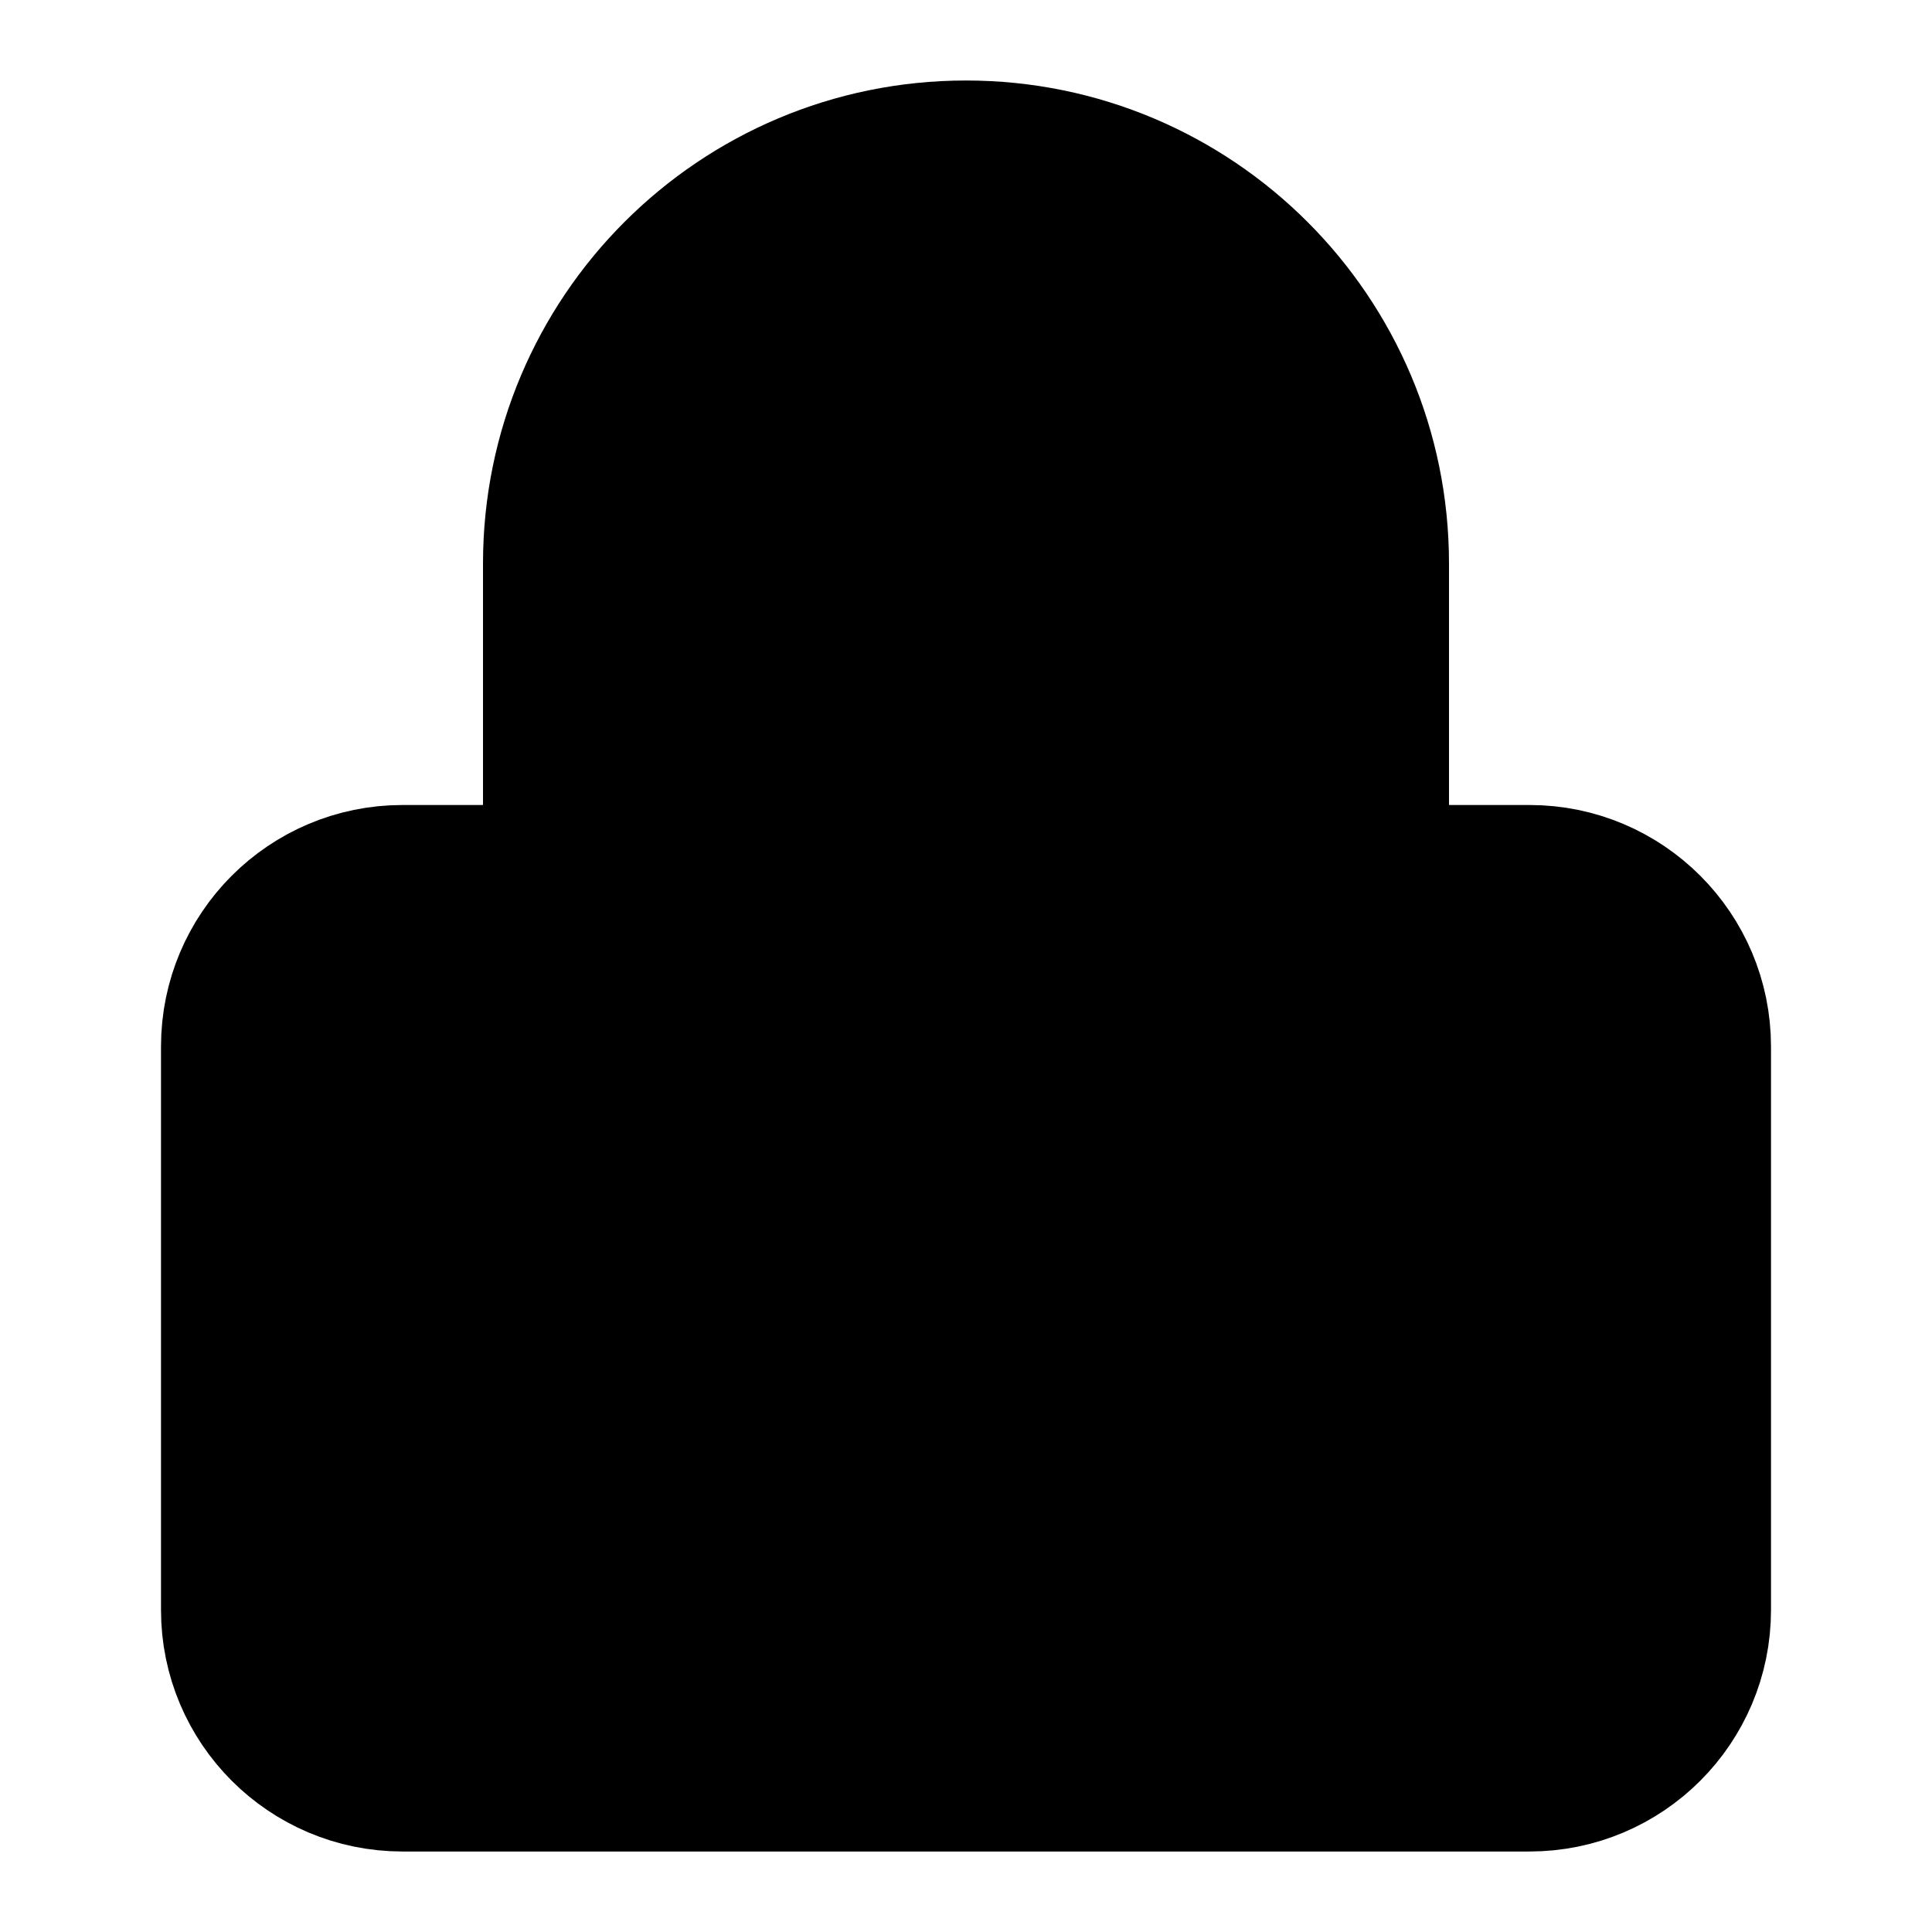
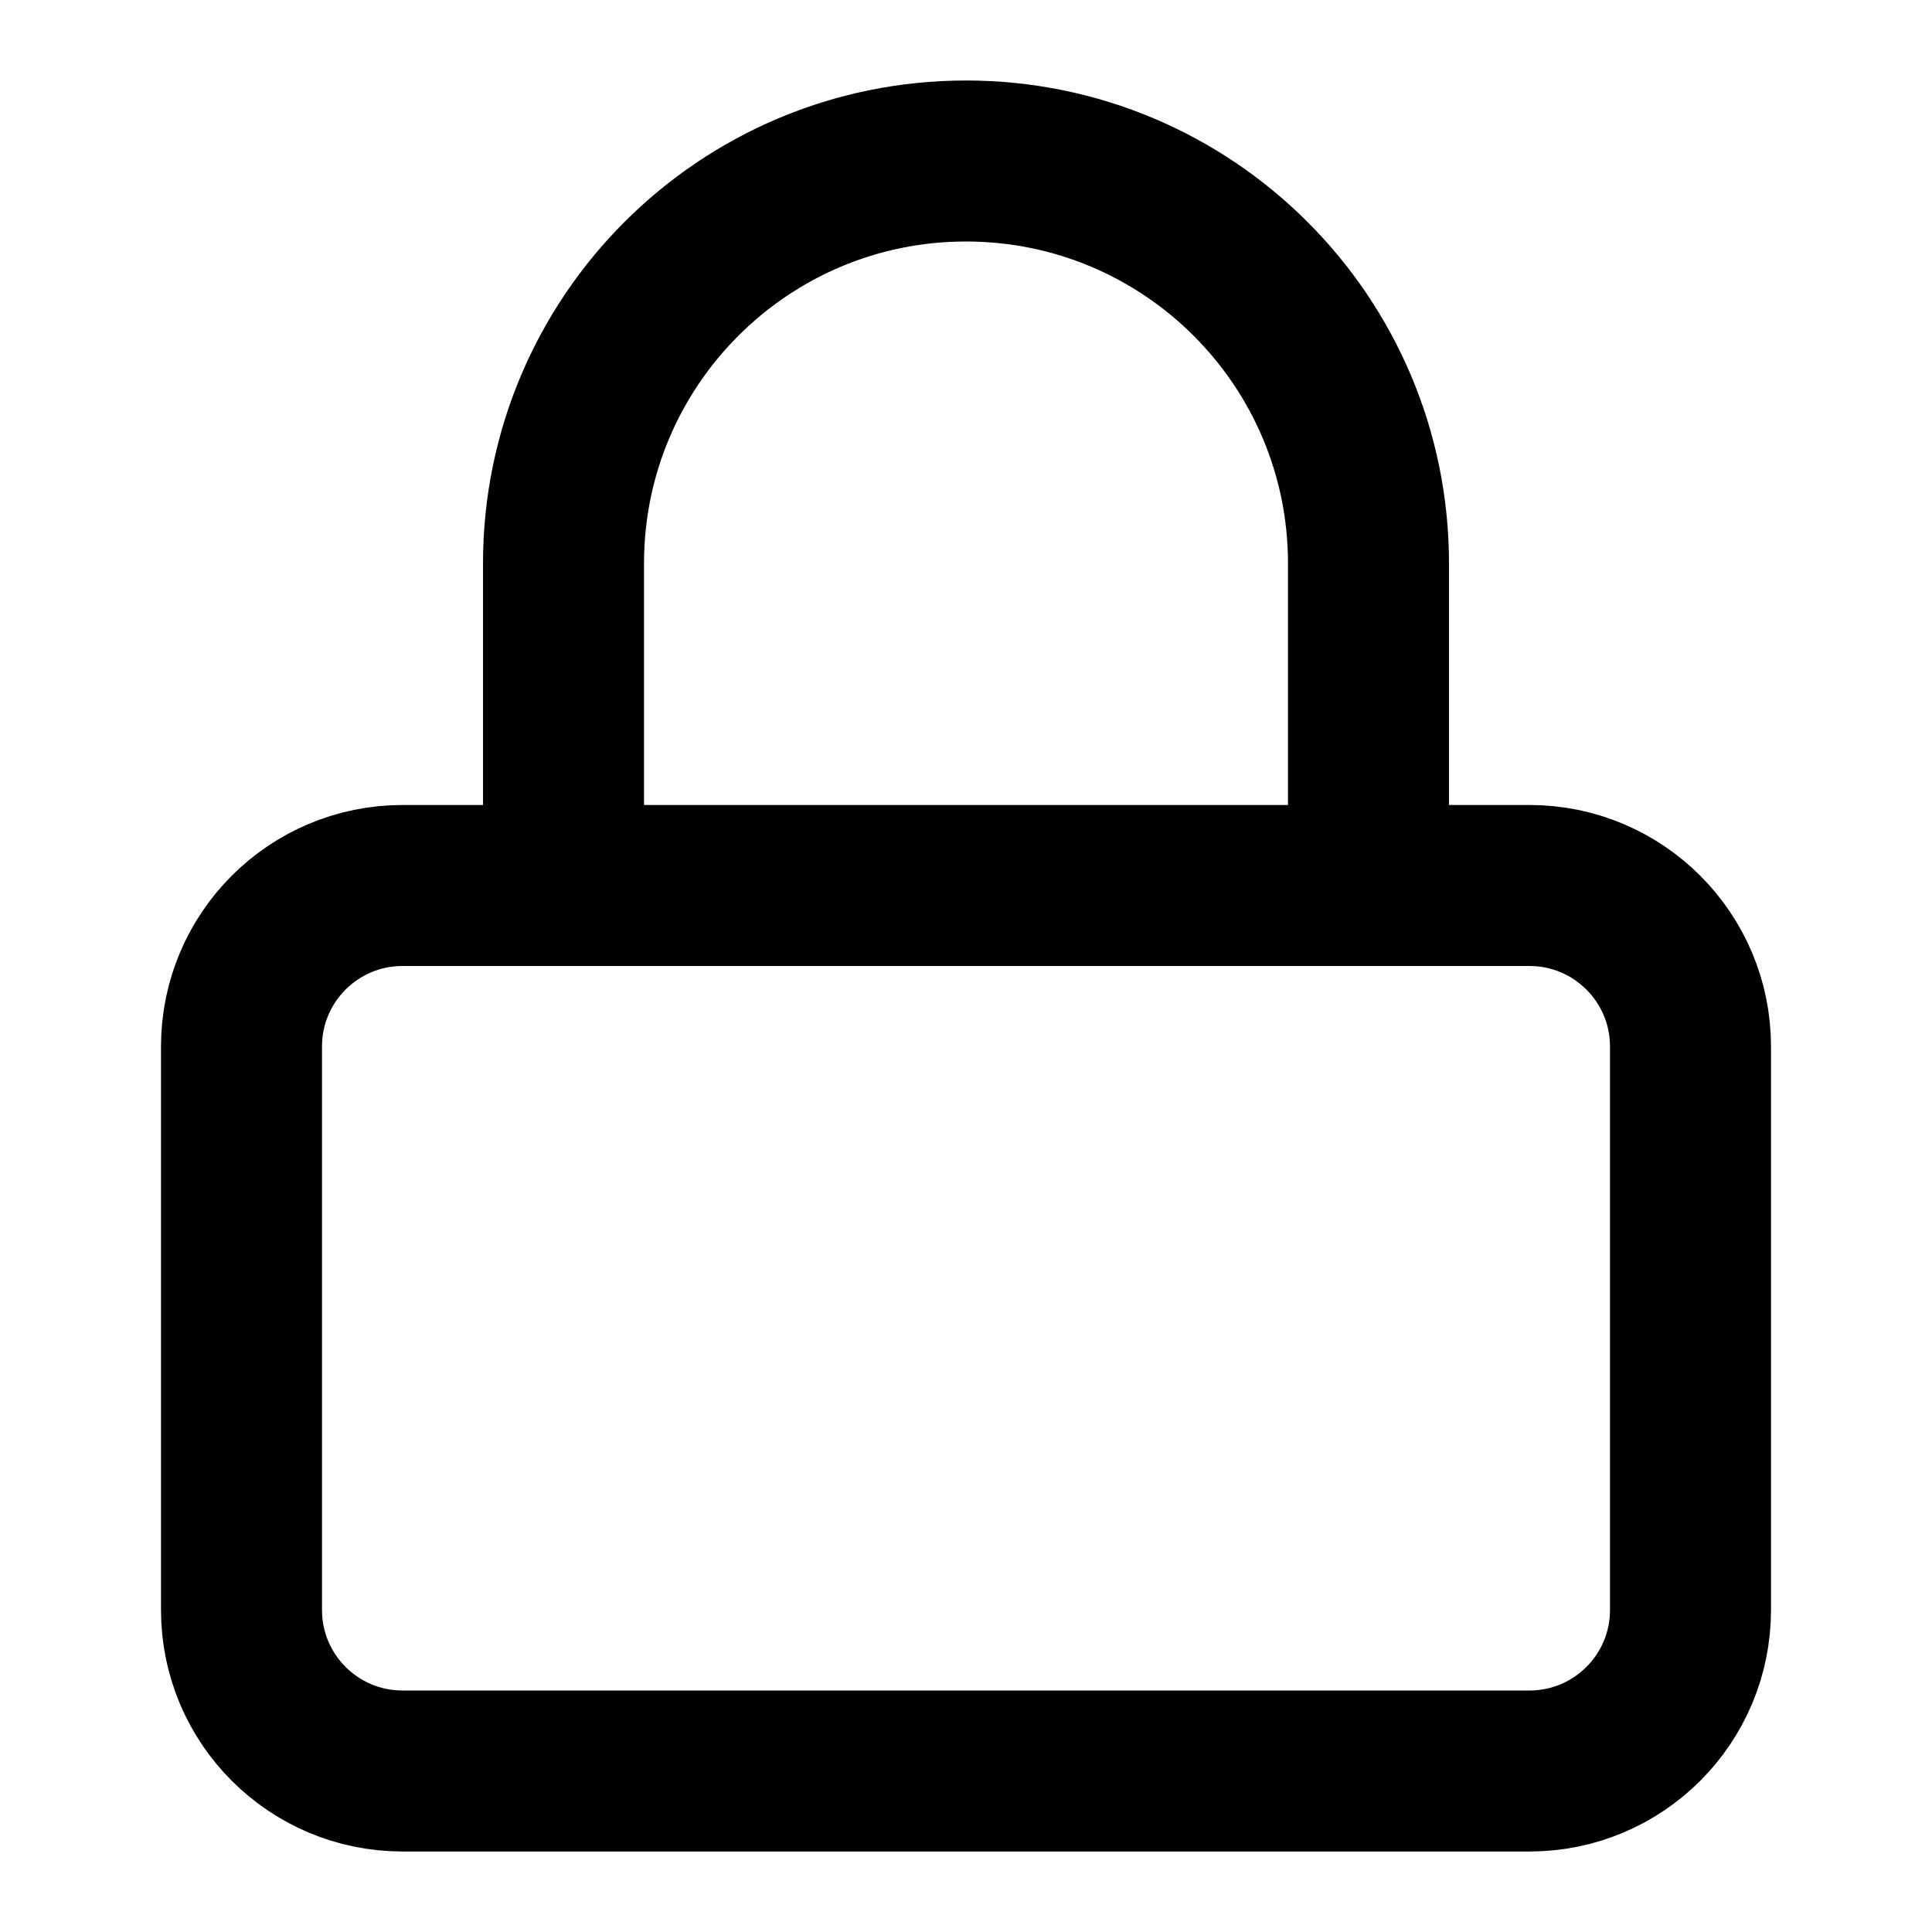
- <svg xmlns="http://www.w3.org/2000/svg" width="24" height="24" viewBox="0 0 24 24" fill="currentColor" stroke="currentColor" stroke-width="2" stroke-linecap="round" stroke-linejoin="round" class="lucide lucide-lock icon-svg" aria-hidden="true" data-replit-metadata="artifacts/mockup-sandbox/src/components/mockups/icon-set/Iconografia.tsx:113:8" data-component-name="Icon" data-icon-svg="" data-icon-name="Lock">
+ <svg xmlns="http://www.w3.org/2000/svg" width="24" height="24" viewBox="0 0 24 24" fill="none" stroke="currentColor" stroke-width="2" stroke-linecap="round" stroke-linejoin="round" class="lucide lucide-lock icon-svg" aria-hidden="true" data-replit-metadata="artifacts/mockup-sandbox/src/components/mockups/icon-set/Iconografia.tsx:113:8" data-component-name="Icon" data-icon-svg="" data-icon-name="Lock">
  <rect width="18" height="11" x="3" y="11" rx="2" ry="2" />
  <path d="M7 11V7a5 5 0 0 1 10 0v4" />
</svg>
